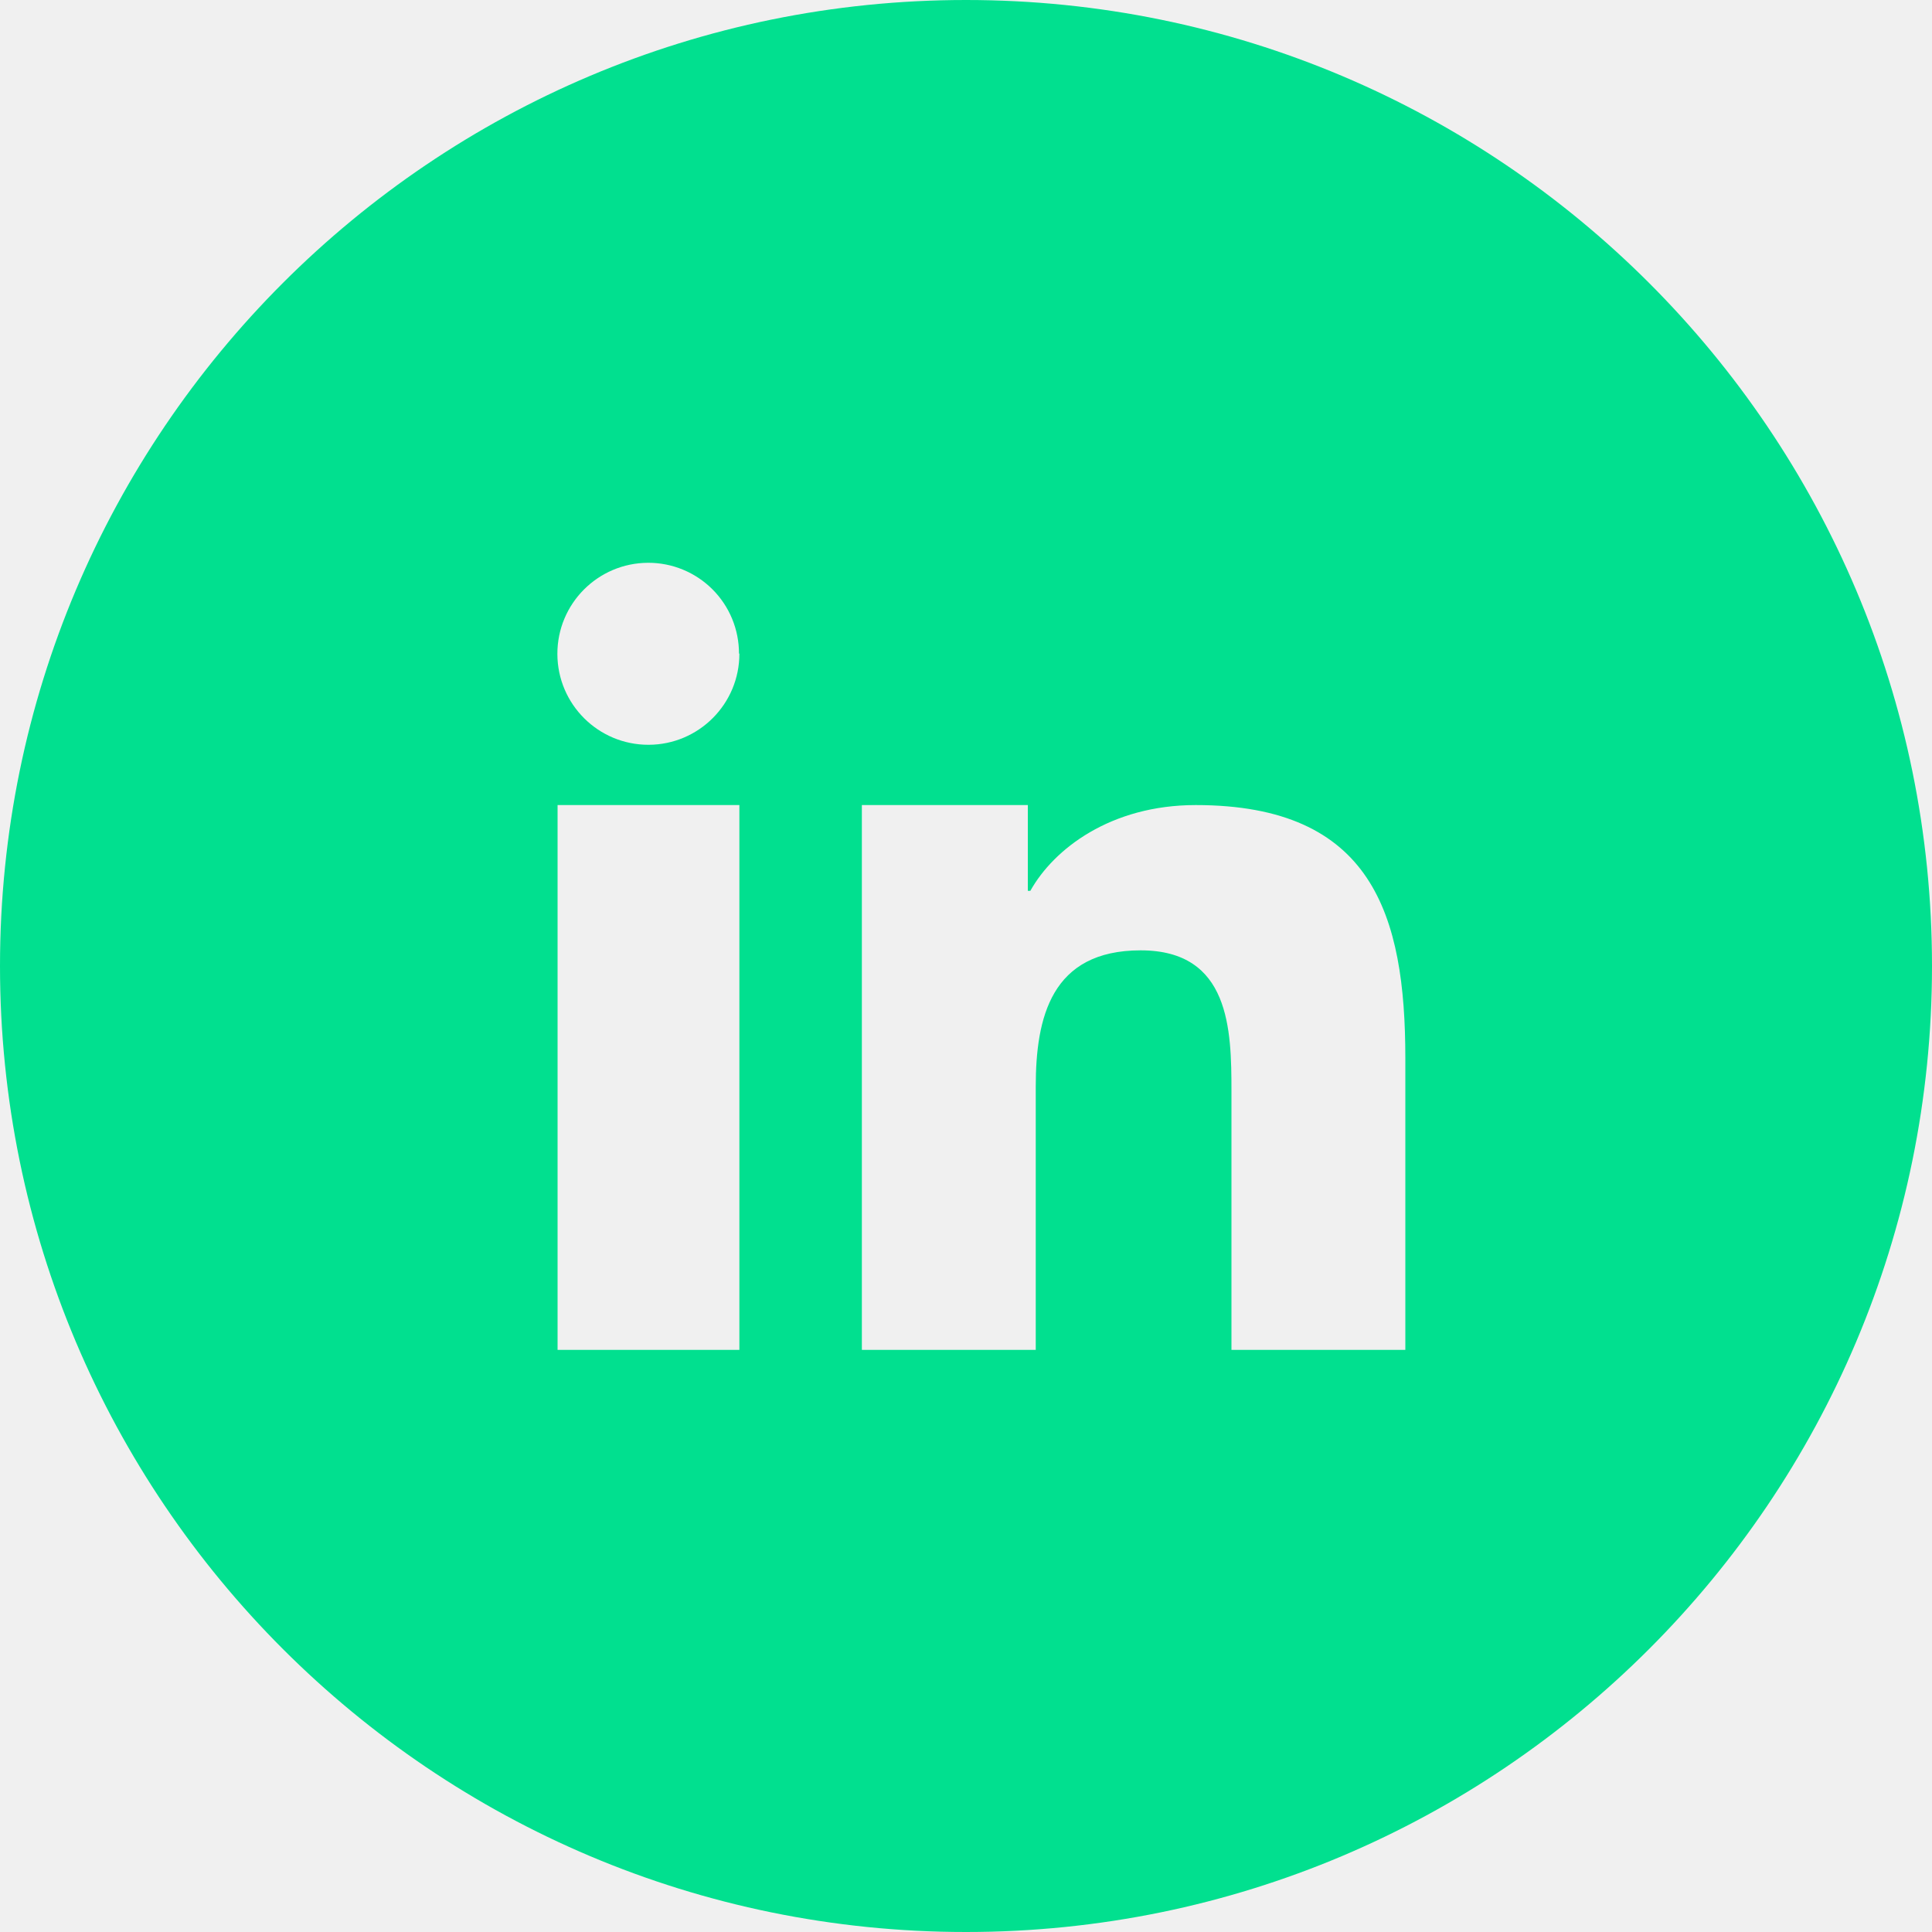
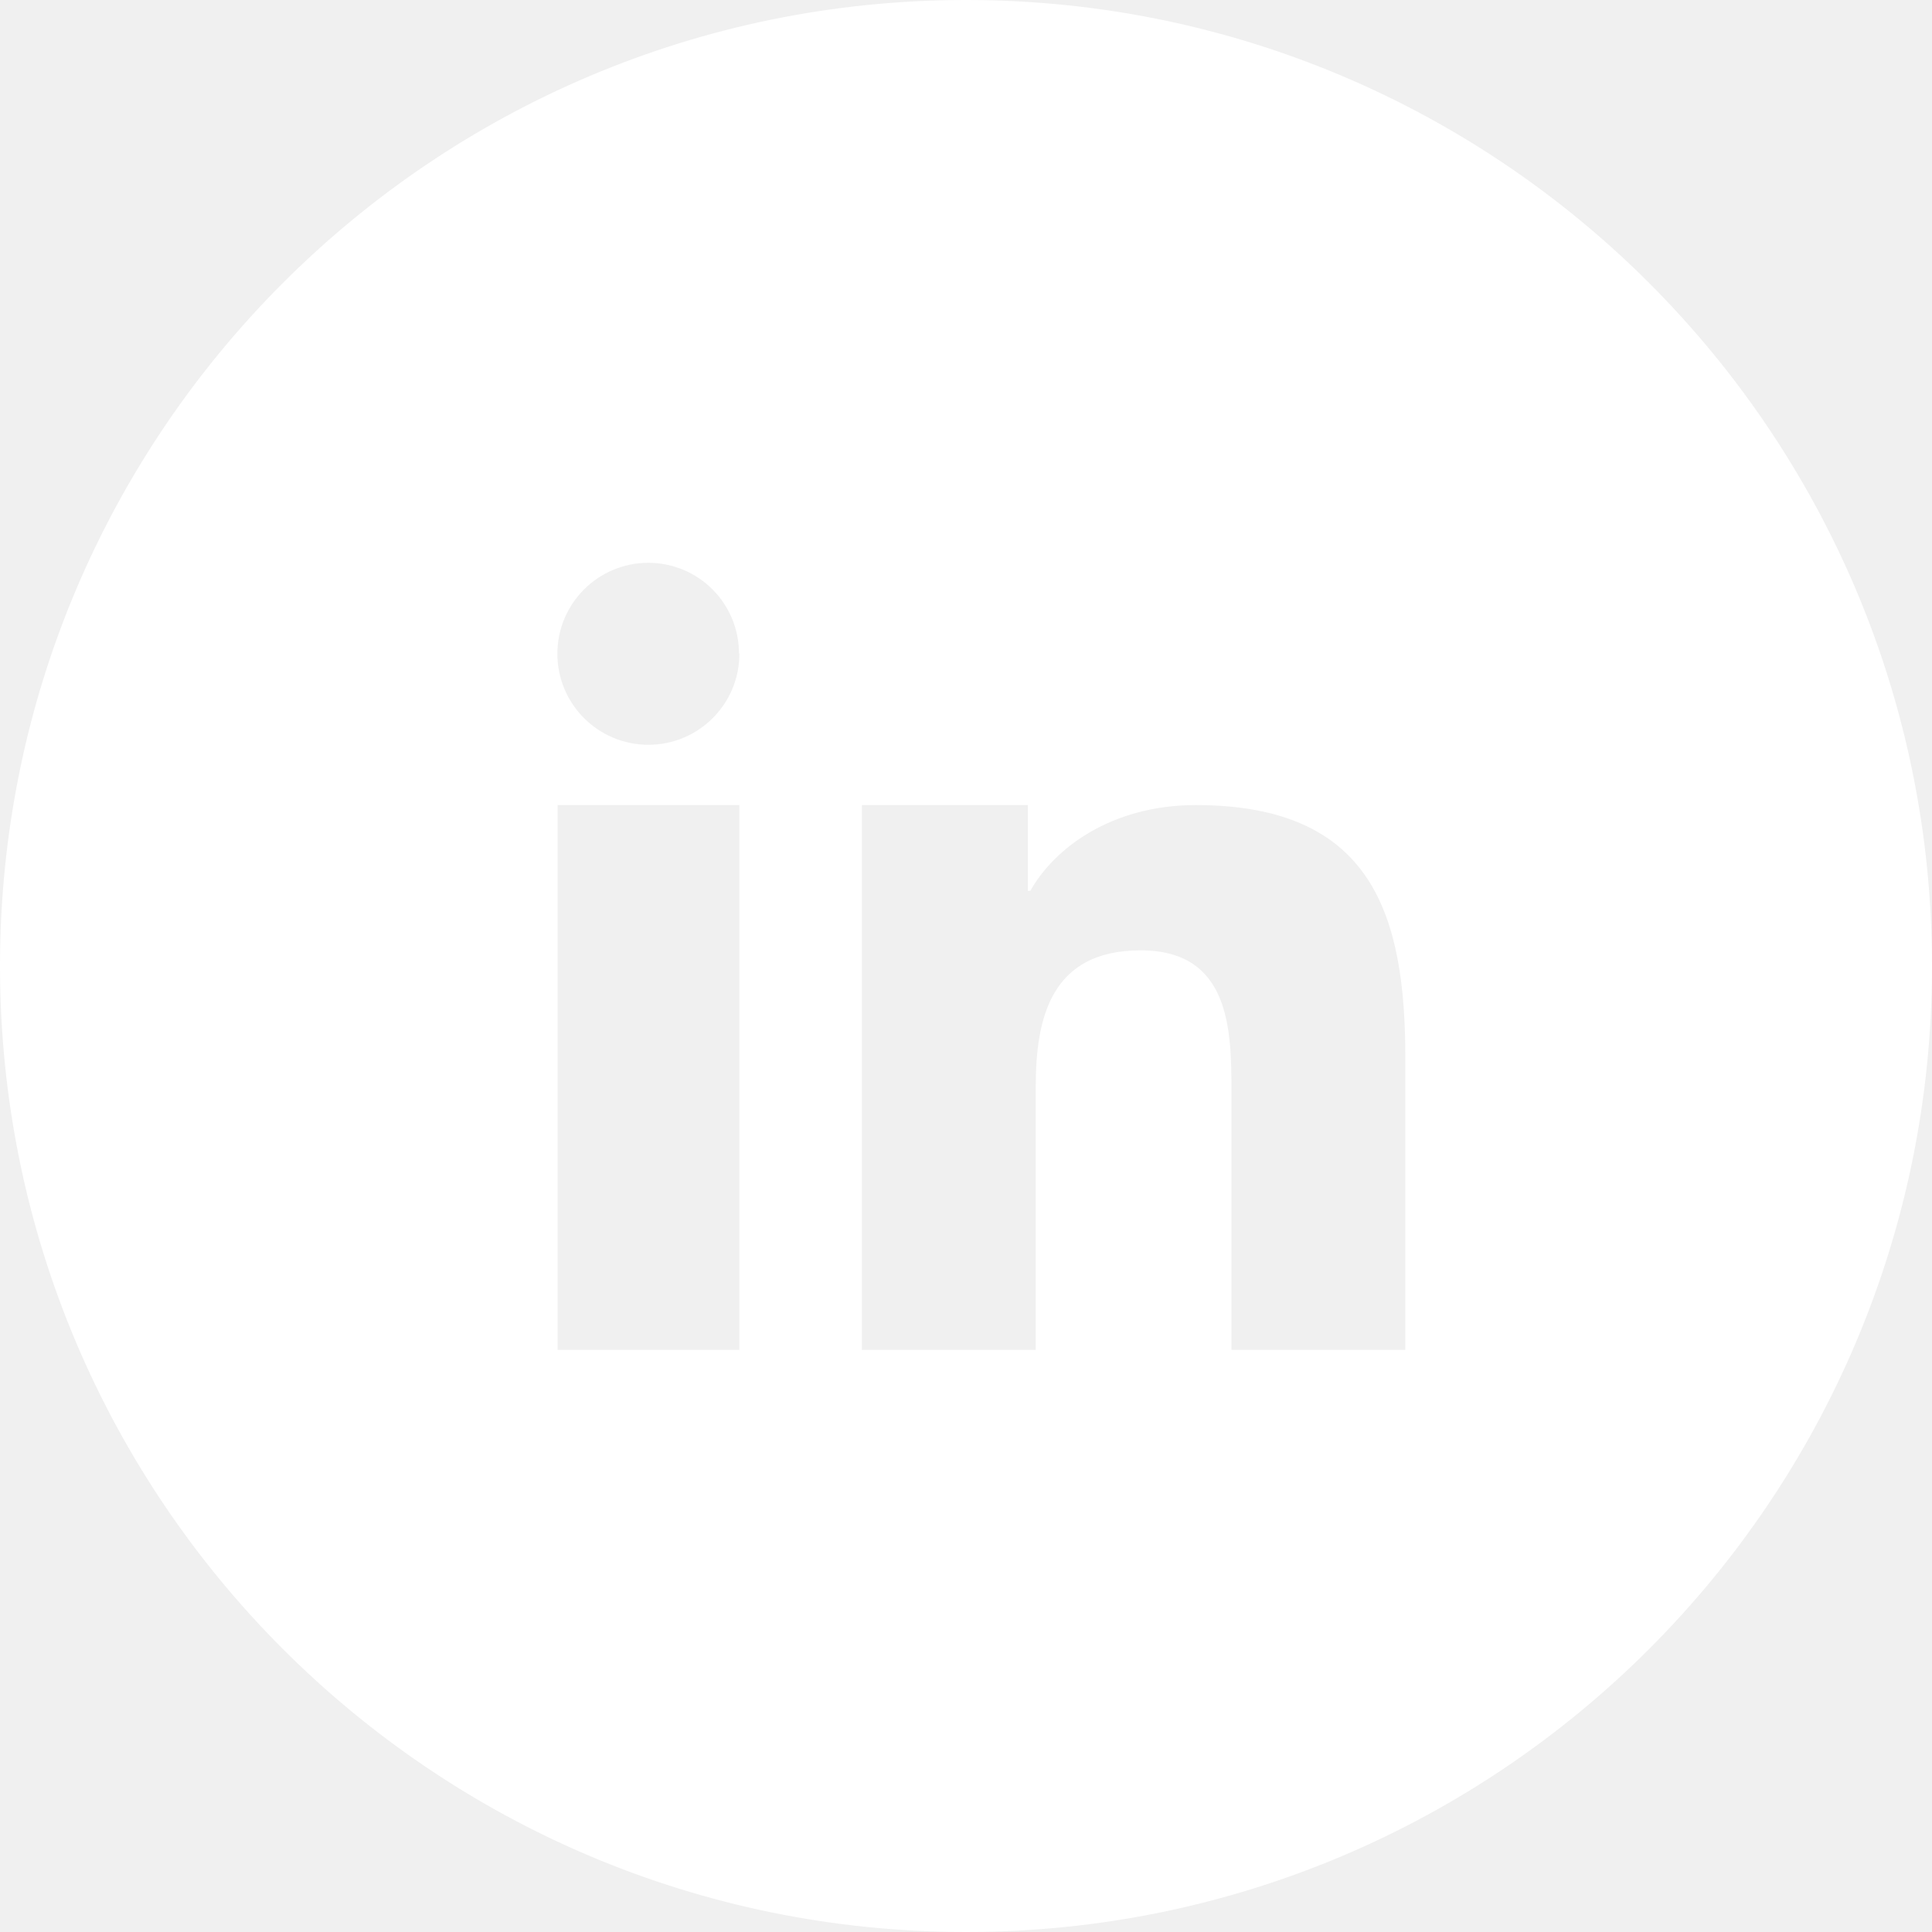
<svg xmlns="http://www.w3.org/2000/svg" id="Layer_1" data-name="Layer 1" viewBox="0 0 100 100">
  <defs>
-     <style>.cls-1{fill:#01e08f;fill-rule:evenodd;}</style>
+     <style>
+             .cls-1 {
+                 fill: #ffffff;
+                 fill-rule: evenodd;
+             }
+         </style>
  </defs>
  <path class="cls-1" d="M50,0A50,50,0,1,1,0,50,50,50,0,0,1,50,0ZM44.53,41.67H53.2v4.44h.13c1.21-2.17,4.16-4.44,8.56-4.44,9.15,0,10.85,5.69,10.85,13.1v15.1h-9V56.49c0-3.19-.07-7.3-4.7-7.3s-5.43,3.47-5.43,7.06V69.87h-9V41.67Zm-6.26-7.84a4.71,4.71,0,1,1-4.72-4.7h0a4.69,4.69,0,0,1,4.7,4.7Zm-9.41,7.84h9.41v28.2H28.86Z" />
</svg>
